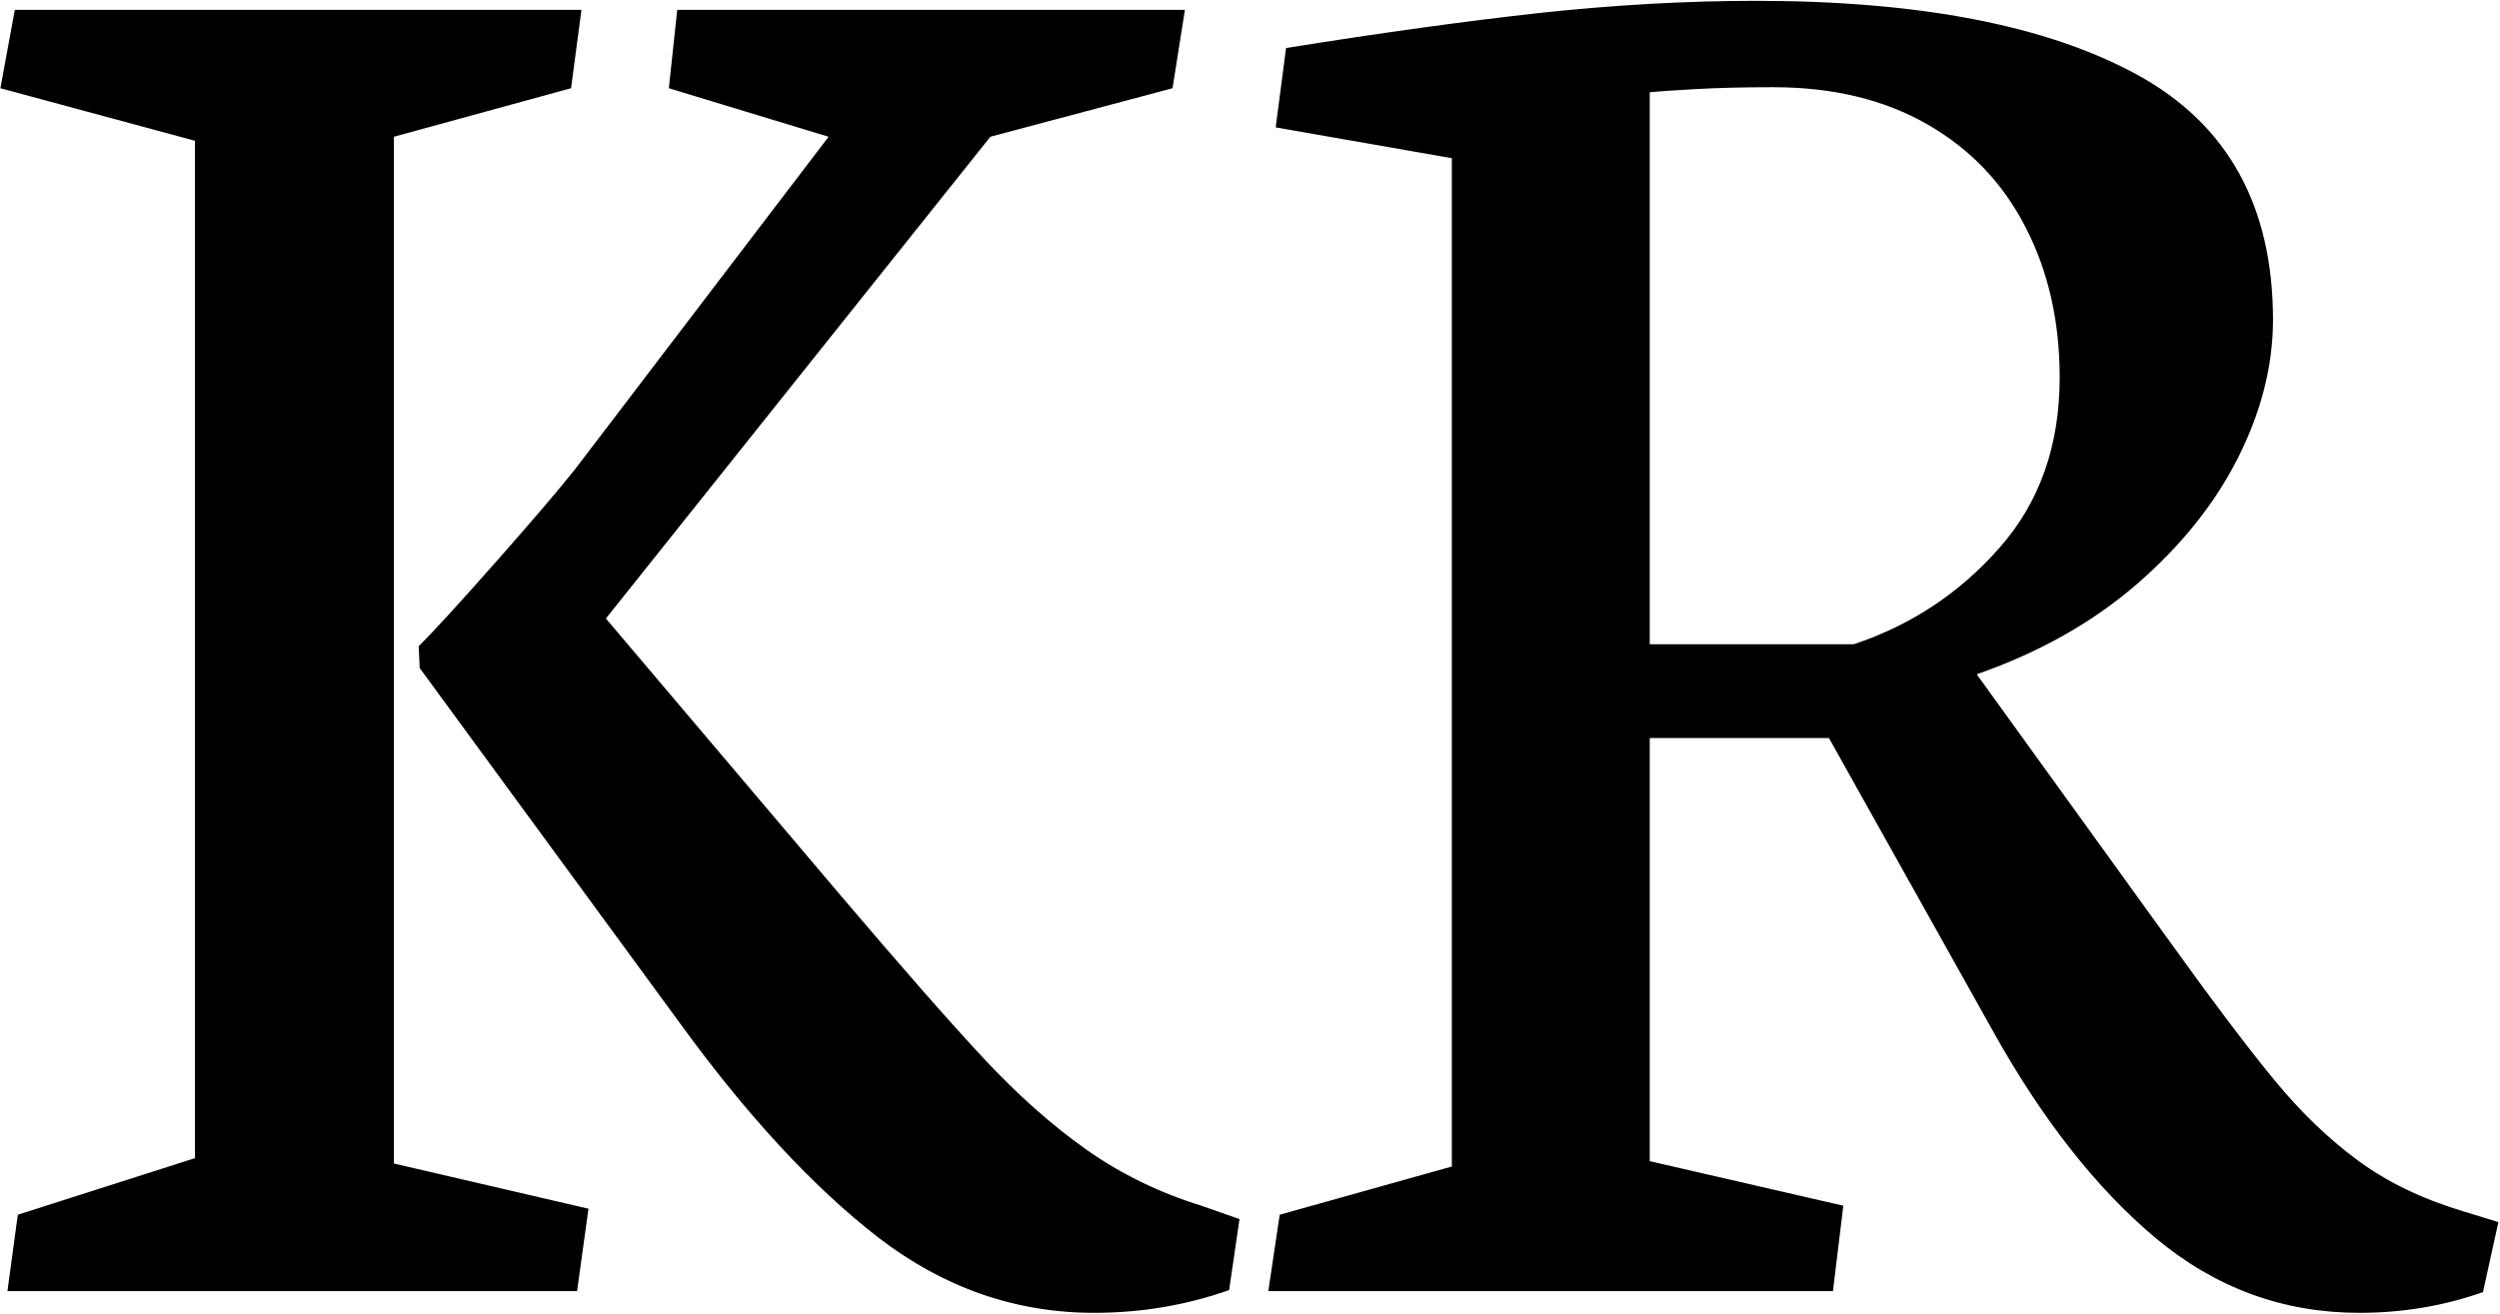
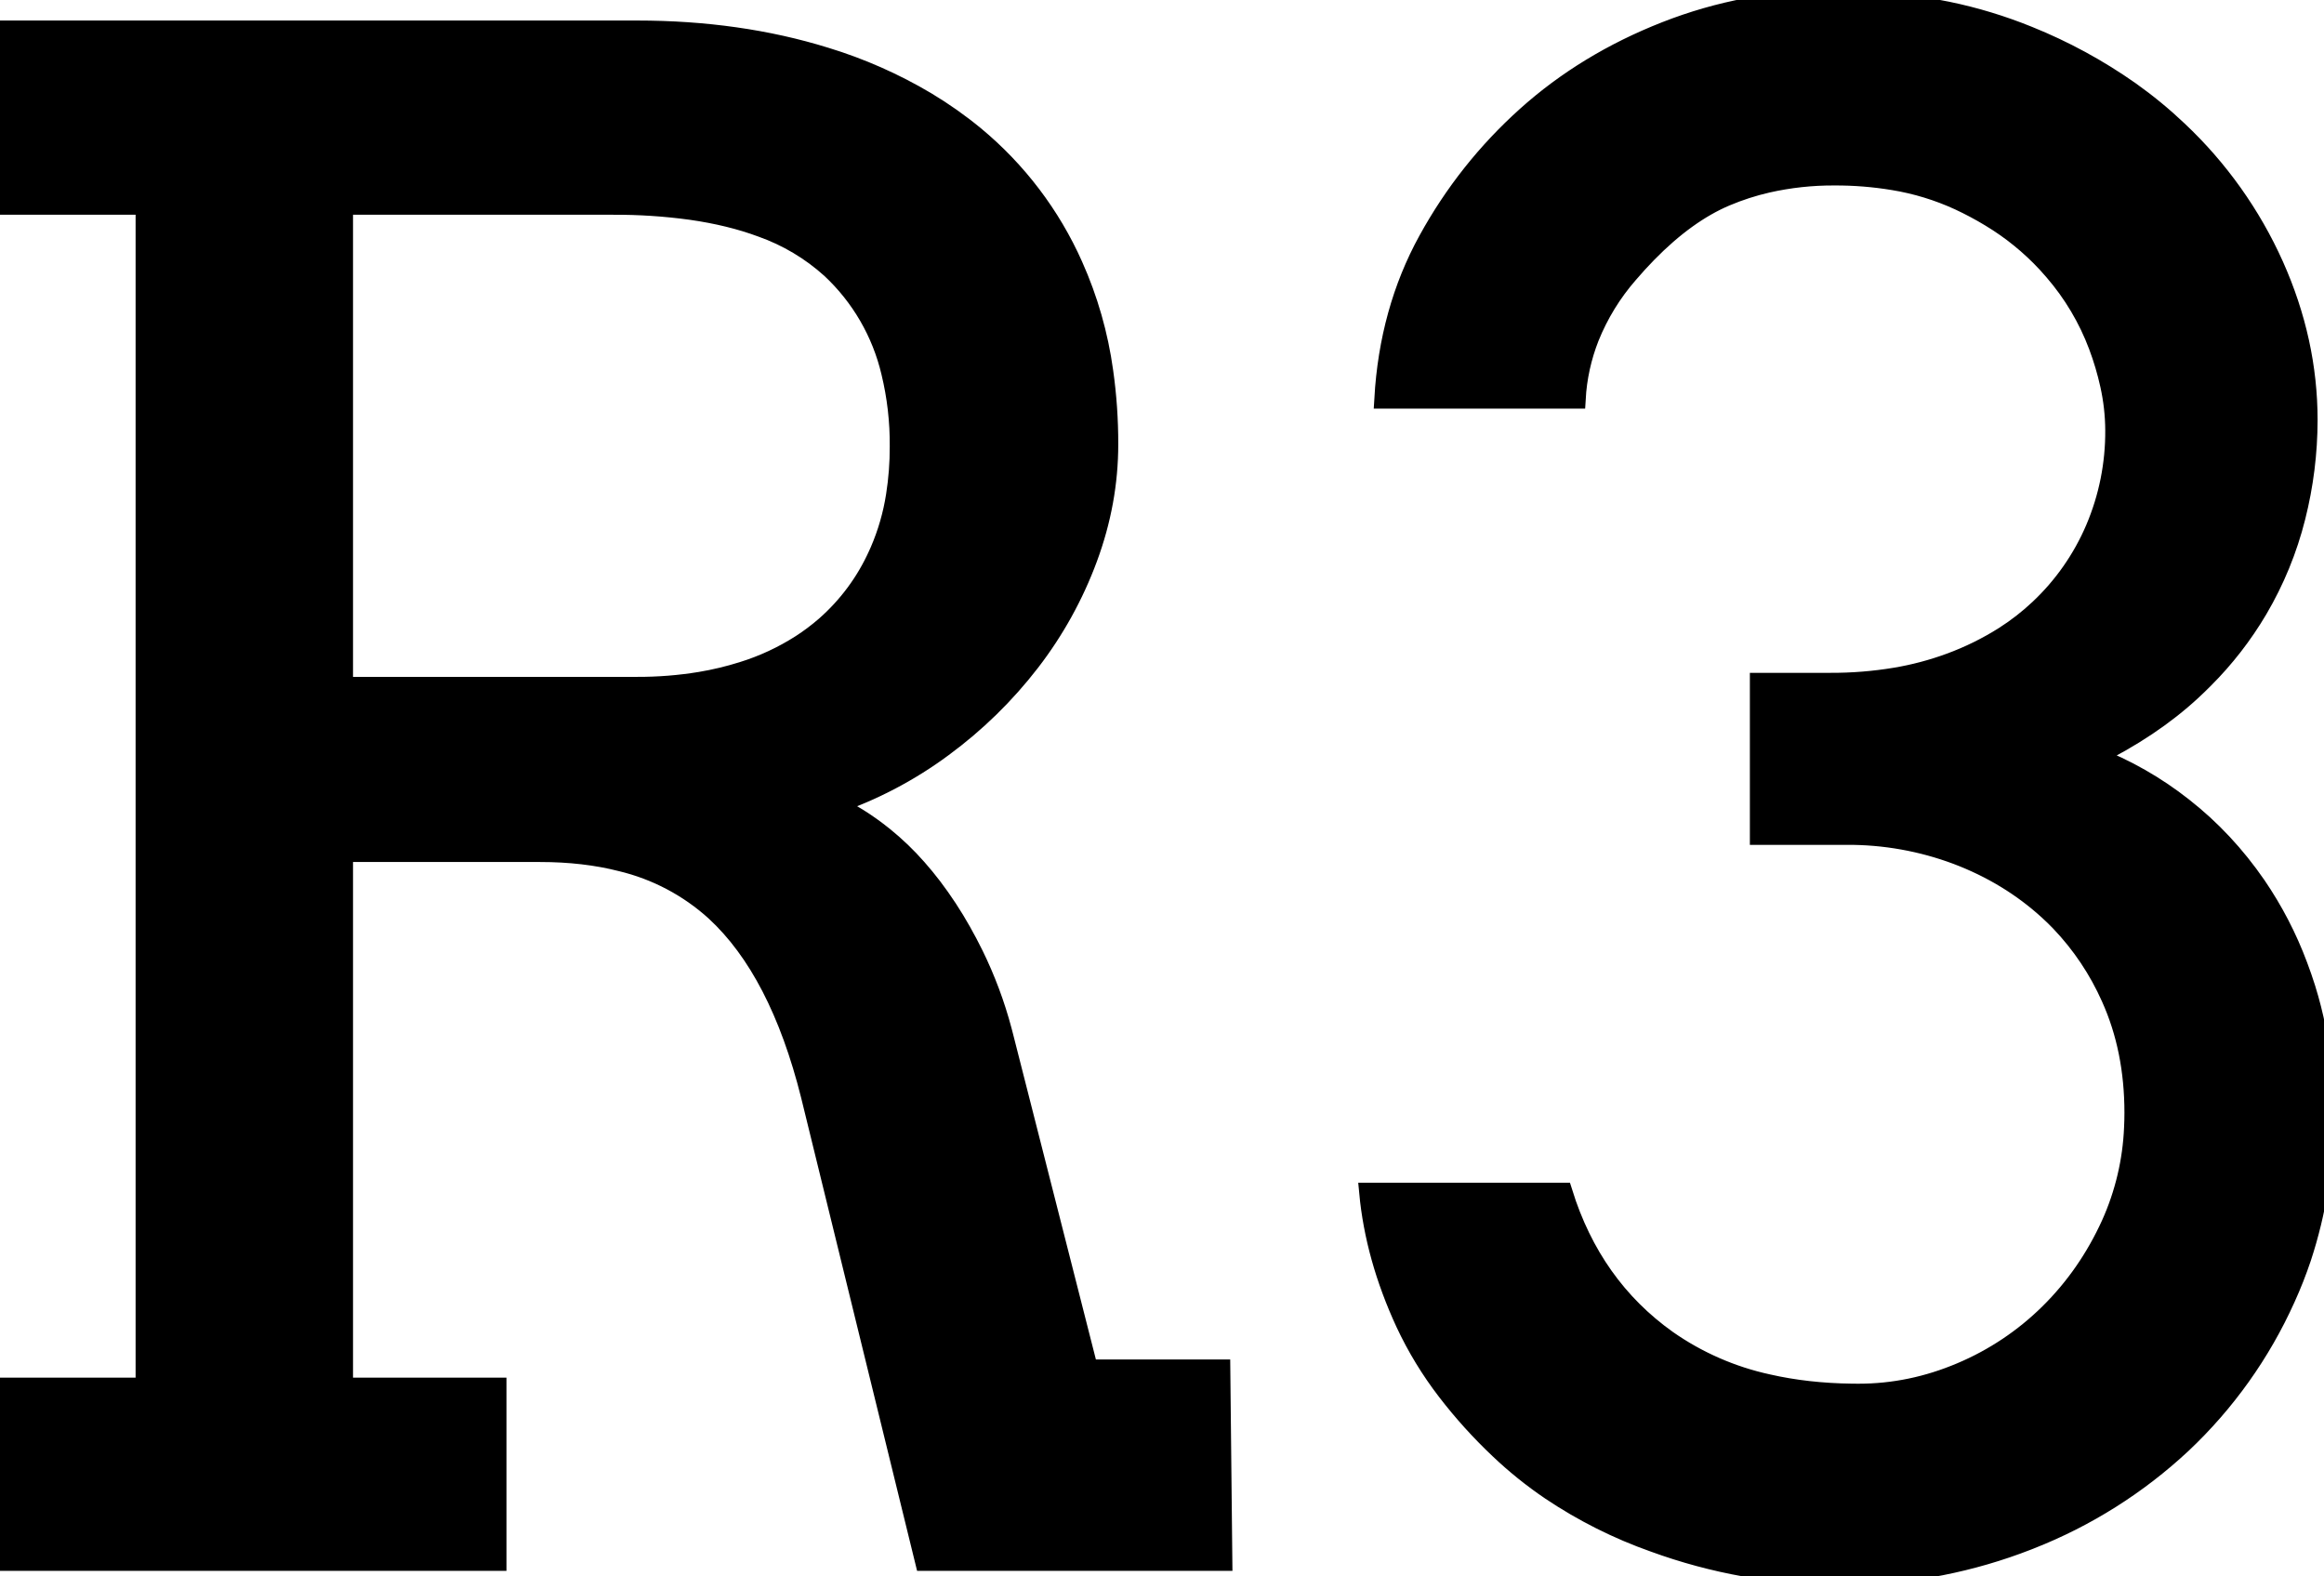
- <svg xmlns="http://www.w3.org/2000/svg" style="background: rgba(0, 0, 0, 0) none repeat scroll 0% 0%;" preserveAspectRatio="xMidYMid" viewBox="213.23 56.03 74.62 39.23">
-   <defs>
-     <linearGradient id="editing-gradient-gradient" x1="0.265" x2="0.735" y1="0.059" y2="0.941" gradientUnits="objectBoundingBox">
-       <stop offset="0" stop-color="#000000" />
-       <stop offset="1" stop-color="#000000" />
-     </linearGradient>
-   </defs>
-   <g>
-     <g transform="translate(211.7918, 94.595)">
-       <path d="M1.45-35.93L7.26-34.36L7.26-3.97L1.97-2.28L1.66 0L18.67 0L19.01-2.46L13.20-3.81L13.20-34.48L18.49-35.93L18.80-38.27L1.88-38.27L1.45-35.93ZM13.97-18.61L21.72-8.03L21.72-8.03Q24.73-3.88 27.65-1.61L27.65-1.61L27.65-1.61Q30.58 0.65 34.11 0.65L34.11 0.65L34.11 0.65Q36.21 0.65 38.14-0.03L38.14-0.03L38.45-2.15L37.31-2.55L37.31-2.55Q35.41-3.14 33.87-4.23L33.87-4.23L33.87-4.23Q32.33-5.32 30.81-6.95L30.81-6.95L30.81-6.95Q29.29-8.58 26.52-11.84L26.52-11.84L19.53-20.09L31.01-34.48L36.45-35.93L36.82-38.27L21.66-38.27L21.41-35.93L26.18-34.48L18.61-24.55L18.61-24.55Q17.93-23.69 16.29-21.83L16.29-21.83L16.29-21.83Q14.64-19.96 13.94-19.26L13.94-19.26L13.97-18.61ZM56.17 0L56.48-2.55L50.70-3.88L50.70-16.52L56.05-16.52L60.94-7.78L60.94-7.78Q63.15-3.81 65.81-1.58L65.81-1.58L65.81-1.58Q68.48 0.65 71.89 0.65L71.89 0.65L71.89 0.65Q73.83 0.65 75.58 0.03L75.58 0.03L76.04-2.06L75.03-2.37L75.03-2.37Q73.18-2.92 71.86-3.89L71.86-3.89L71.86-3.89Q70.54-4.86 69.37-6.28L69.37-6.28L69.37-6.28Q68.20-7.69 66.01-10.74L66.01-10.74L60.48-18.40L60.48-18.43L60.48-18.43Q63.28-19.41 65.26-21.13L65.26-21.13L65.26-21.13Q67.25-22.86 68.28-24.92L68.28-24.92L68.28-24.92Q69.31-26.98 69.31-29.01L69.31-29.01L69.31-29.01Q69.31-34.11 65.26-36.33L65.26-36.33L65.26-36.33Q61.22-38.54 53.86-38.54L53.86-38.54L53.86-38.54Q50.79-38.54 47.43-38.18L47.43-38.18L47.43-38.18Q44.08-37.81 39.84-37.13L39.84-37.13L39.53-34.76L44.79-33.84L44.79-3.72L39.65-2.28L39.31 0L56.17 0ZM50.70-35.81L50.70-35.81Q50.97-35.84 52.00-35.90L52.00-35.90L52.00-35.90Q53.03-35.96 54.39-35.96L54.39-35.96L54.39-35.96Q57.06-35.96 58.99-34.85L58.99-34.85L58.99-34.85Q60.91-33.75 61.92-31.78L61.92-31.78L61.92-31.78Q62.94-29.81 62.94-27.29L62.94-27.29L62.94-27.29Q62.94-24.24 61.15-22.21L61.15-22.21L61.15-22.21Q59.37-20.18 56.79-19.32L56.79-19.32L50.70-19.32L50.70-35.81Z" fill="url(#editing-gradient-gradient)" />
-     </g>
+ <svg xmlns="http://www.w3.org/2000/svg" width="112.403" height="76.172" viewBox="0 0 112.403 76.172">
+   <g id="svgGroup" stroke-linecap="round" fill-rule="evenodd" font-size="9pt" stroke="#000" stroke-width="0.25mm" fill="black" style="stroke:#000;stroke-width:0.25mm;fill:black">
+     <path d="M 0 9.912 L 0 1.465 L 30.811 1.465 Q 35.742 1.465 39.917 2.759 A 22.224 22.224 0 0 1 44.805 4.918 A 19.303 19.303 0 0 1 47.144 6.568 A 17.246 17.246 0 0 1 51.904 12.842 A 18.807 18.807 0 0 1 53.37 17.963 A 24.624 24.624 0 0 1 53.613 21.485 Q 53.613 24.268 52.612 26.978 A 19.039 19.039 0 0 1 49.829 32.007 A 21.17 21.17 0 0 1 45.605 36.133 A 19.321 19.321 0 0 1 40.283 38.916 Q 41.504 39.453 42.749 40.454 A 13.161 13.161 0 0 1 44.356 41.998 A 15.987 15.987 0 0 1 45.093 42.896 A 18.767 18.767 0 0 1 46.496 45.034 A 22.531 22.531 0 0 1 47.095 46.167 A 20.018 20.018 0 0 1 48.467 49.837 A 22.134 22.134 0 0 1 48.535 50.098 L 52.637 66.211 L 59.033 66.211 L 59.131 75.489 L 44.727 75.489 L 39.209 52.979 Q 37.695 46.924 34.595 44.068 A 10.365 10.365 0 0 0 30.043 41.665 Q 28.263 41.211 26.123 41.211 L 16.602 41.211 L 16.602 67.09 L 24.023 67.09 L 24.023 75.489 L 0 75.489 L 0 67.09 L 7.031 67.09 L 7.031 9.912 L 0 9.912 Z M 76.221 19.287 L 66.943 19.287 Q 67.188 15.039 69.067 11.621 Q 70.947 8.203 73.828 5.616 Q 76.709 3.028 80.566 1.514 A 21.861 21.861 0 0 1 88.623 0 A 27.233 27.233 0 0 1 94.192 0.549 A 22.43 22.43 0 0 1 98.096 1.734 A 24.35 24.35 0 0 1 103.028 4.416 A 21.082 21.082 0 0 1 105.347 6.324 A 20.439 20.439 0 0 1 109.985 12.842 Q 111.621 16.504 111.621 20.313 A 19.263 19.263 0 0 1 111.035 25 A 16.901 16.901 0 0 1 109.204 29.468 A 16.892 16.892 0 0 1 106.599 32.826 A 19.323 19.323 0 0 1 106.006 33.399 Q 104.053 35.205 101.27 36.573 A 16.637 16.637 0 0 1 105.591 39.038 Q 107.617 40.625 109.131 42.823 A 18.058 18.058 0 0 1 111.14 46.697 A 20.995 20.995 0 0 1 111.523 47.803 A 18.934 18.934 0 0 1 112.308 51.785 A 23.22 23.22 0 0 1 112.402 53.907 A 21.631 21.631 0 0 1 111.315 60.819 A 20.146 20.146 0 0 1 110.547 62.769 A 22.149 22.149 0 0 1 105.518 69.825 A 23.147 23.147 0 0 1 98.205 74.435 A 26.171 26.171 0 0 1 98.071 74.488 A 24.567 24.567 0 0 1 89.524 76.166 A 27.981 27.981 0 0 1 88.916 76.172 A 26.199 26.199 0 0 1 80.005 74.585 A 22.295 22.295 0 0 1 75.006 72.077 A 19.362 19.362 0 0 1 72.51 70.069 A 23.862 23.862 0 0 1 69.98 67.268 A 17.67 17.67 0 0 1 67.969 63.965 Q 66.504 60.791 66.211 57.666 L 75.586 57.666 Q 77.002 62.207 80.64 64.795 A 13.467 13.467 0 0 0 85.507 66.923 Q 87.39 67.353 89.58 67.381 A 24.01 24.01 0 0 0 89.893 67.383 Q 92.432 67.383 94.849 66.358 A 13.573 13.573 0 0 0 99.121 63.501 Q 100.977 61.67 102.1 59.204 A 12.651 12.651 0 0 0 103.205 54.534 A 14.851 14.851 0 0 0 103.223 53.809 Q 103.223 50.733 102.1 48.242 A 12.843 12.843 0 0 0 99.648 44.579 A 12.164 12.164 0 0 0 99.072 44.019 Q 97.168 42.285 94.653 41.333 A 14.972 14.972 0 0 0 89.307 40.381 L 85.107 40.381 L 85.107 33.008 L 88.525 33.008 A 18.745 18.745 0 0 0 91.673 32.755 A 14.6 14.6 0 0 0 94.312 32.056 A 13.726 13.726 0 0 0 96.941 30.761 A 11.426 11.426 0 0 0 98.633 29.444 A 11.534 11.534 0 0 0 101.343 25.562 A 11.957 11.957 0 0 0 102.295 20.801 A 10.317 10.317 0 0 0 102.047 18.606 A 13.964 13.964 0 0 0 101.489 16.724 A 11.958 11.958 0 0 0 99.332 13.095 A 13.81 13.81 0 0 0 98.999 12.72 A 12.569 12.569 0 0 0 96.267 10.502 A 15.543 15.543 0 0 0 94.751 9.693 A 12.376 12.376 0 0 0 91.581 8.725 A 17.03 17.03 0 0 0 88.721 8.496 A 14.382 14.382 0 0 0 85.48 8.849 A 12.181 12.181 0 0 0 83.472 9.497 Q 81.563 10.304 79.67 12.237 A 20.359 20.359 0 0 0 78.76 13.233 A 10.825 10.825 0 0 0 76.876 16.303 A 9.611 9.611 0 0 0 76.221 19.287 Z M 29.639 9.912 L 16.602 9.912 L 16.602 33.203 L 30.811 33.203 A 18.438 18.438 0 0 0 33.874 32.959 A 15.078 15.078 0 0 0 35.913 32.471 A 11.625 11.625 0 0 0 38.743 31.156 A 10.371 10.371 0 0 0 39.917 30.274 A 10.077 10.077 0 0 0 42.463 26.838 A 11.663 11.663 0 0 0 42.554 26.636 A 11.008 11.008 0 0 0 43.324 23.968 A 14.914 14.914 0 0 0 43.506 21.582 A 14.705 14.705 0 0 0 43.095 18.005 A 9.973 9.973 0 0 0 40.186 12.989 A 9.962 9.962 0 0 0 36.843 10.997 Q 35.318 10.429 33.416 10.159 A 26.907 26.907 0 0 0 29.639 9.912 Z" vector-effect="non-scaling-stroke" />
  </g>
-   <style>text {
-   font-size: 64px;
-   font-family: Arial Black;
-   dominant-baseline: central;
-   text-anchor: middle;
- }</style>
</svg>
